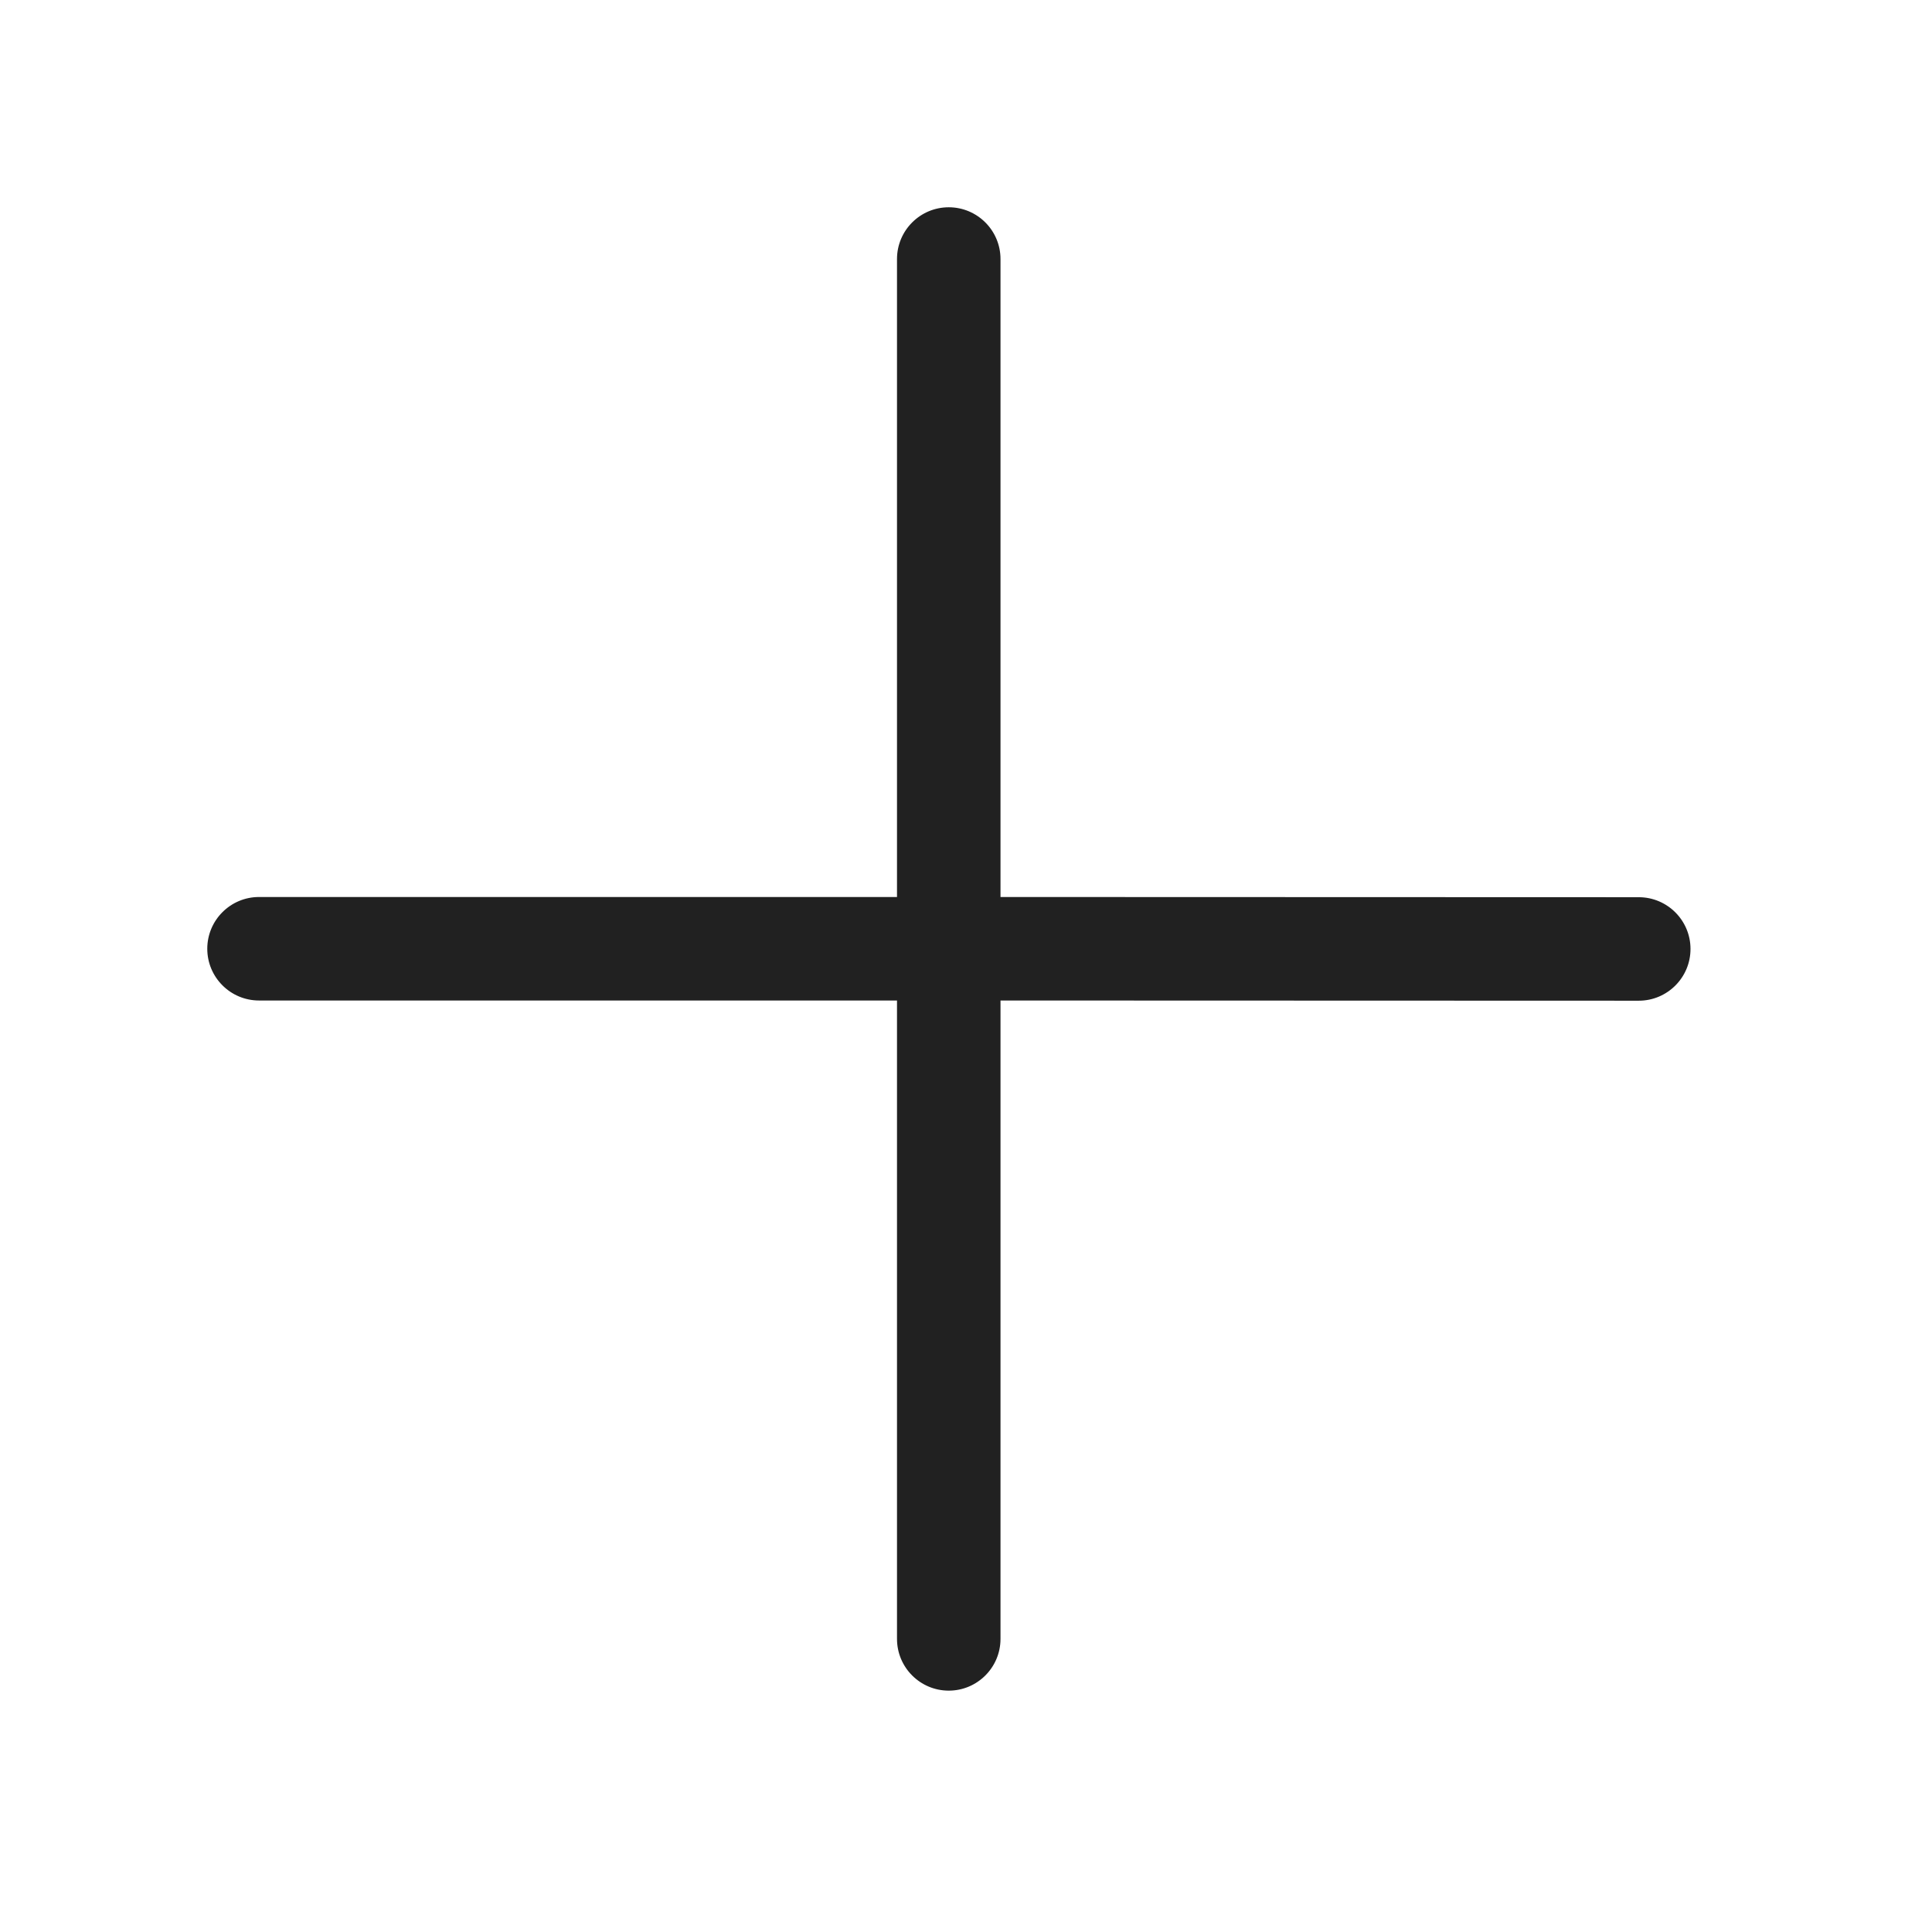
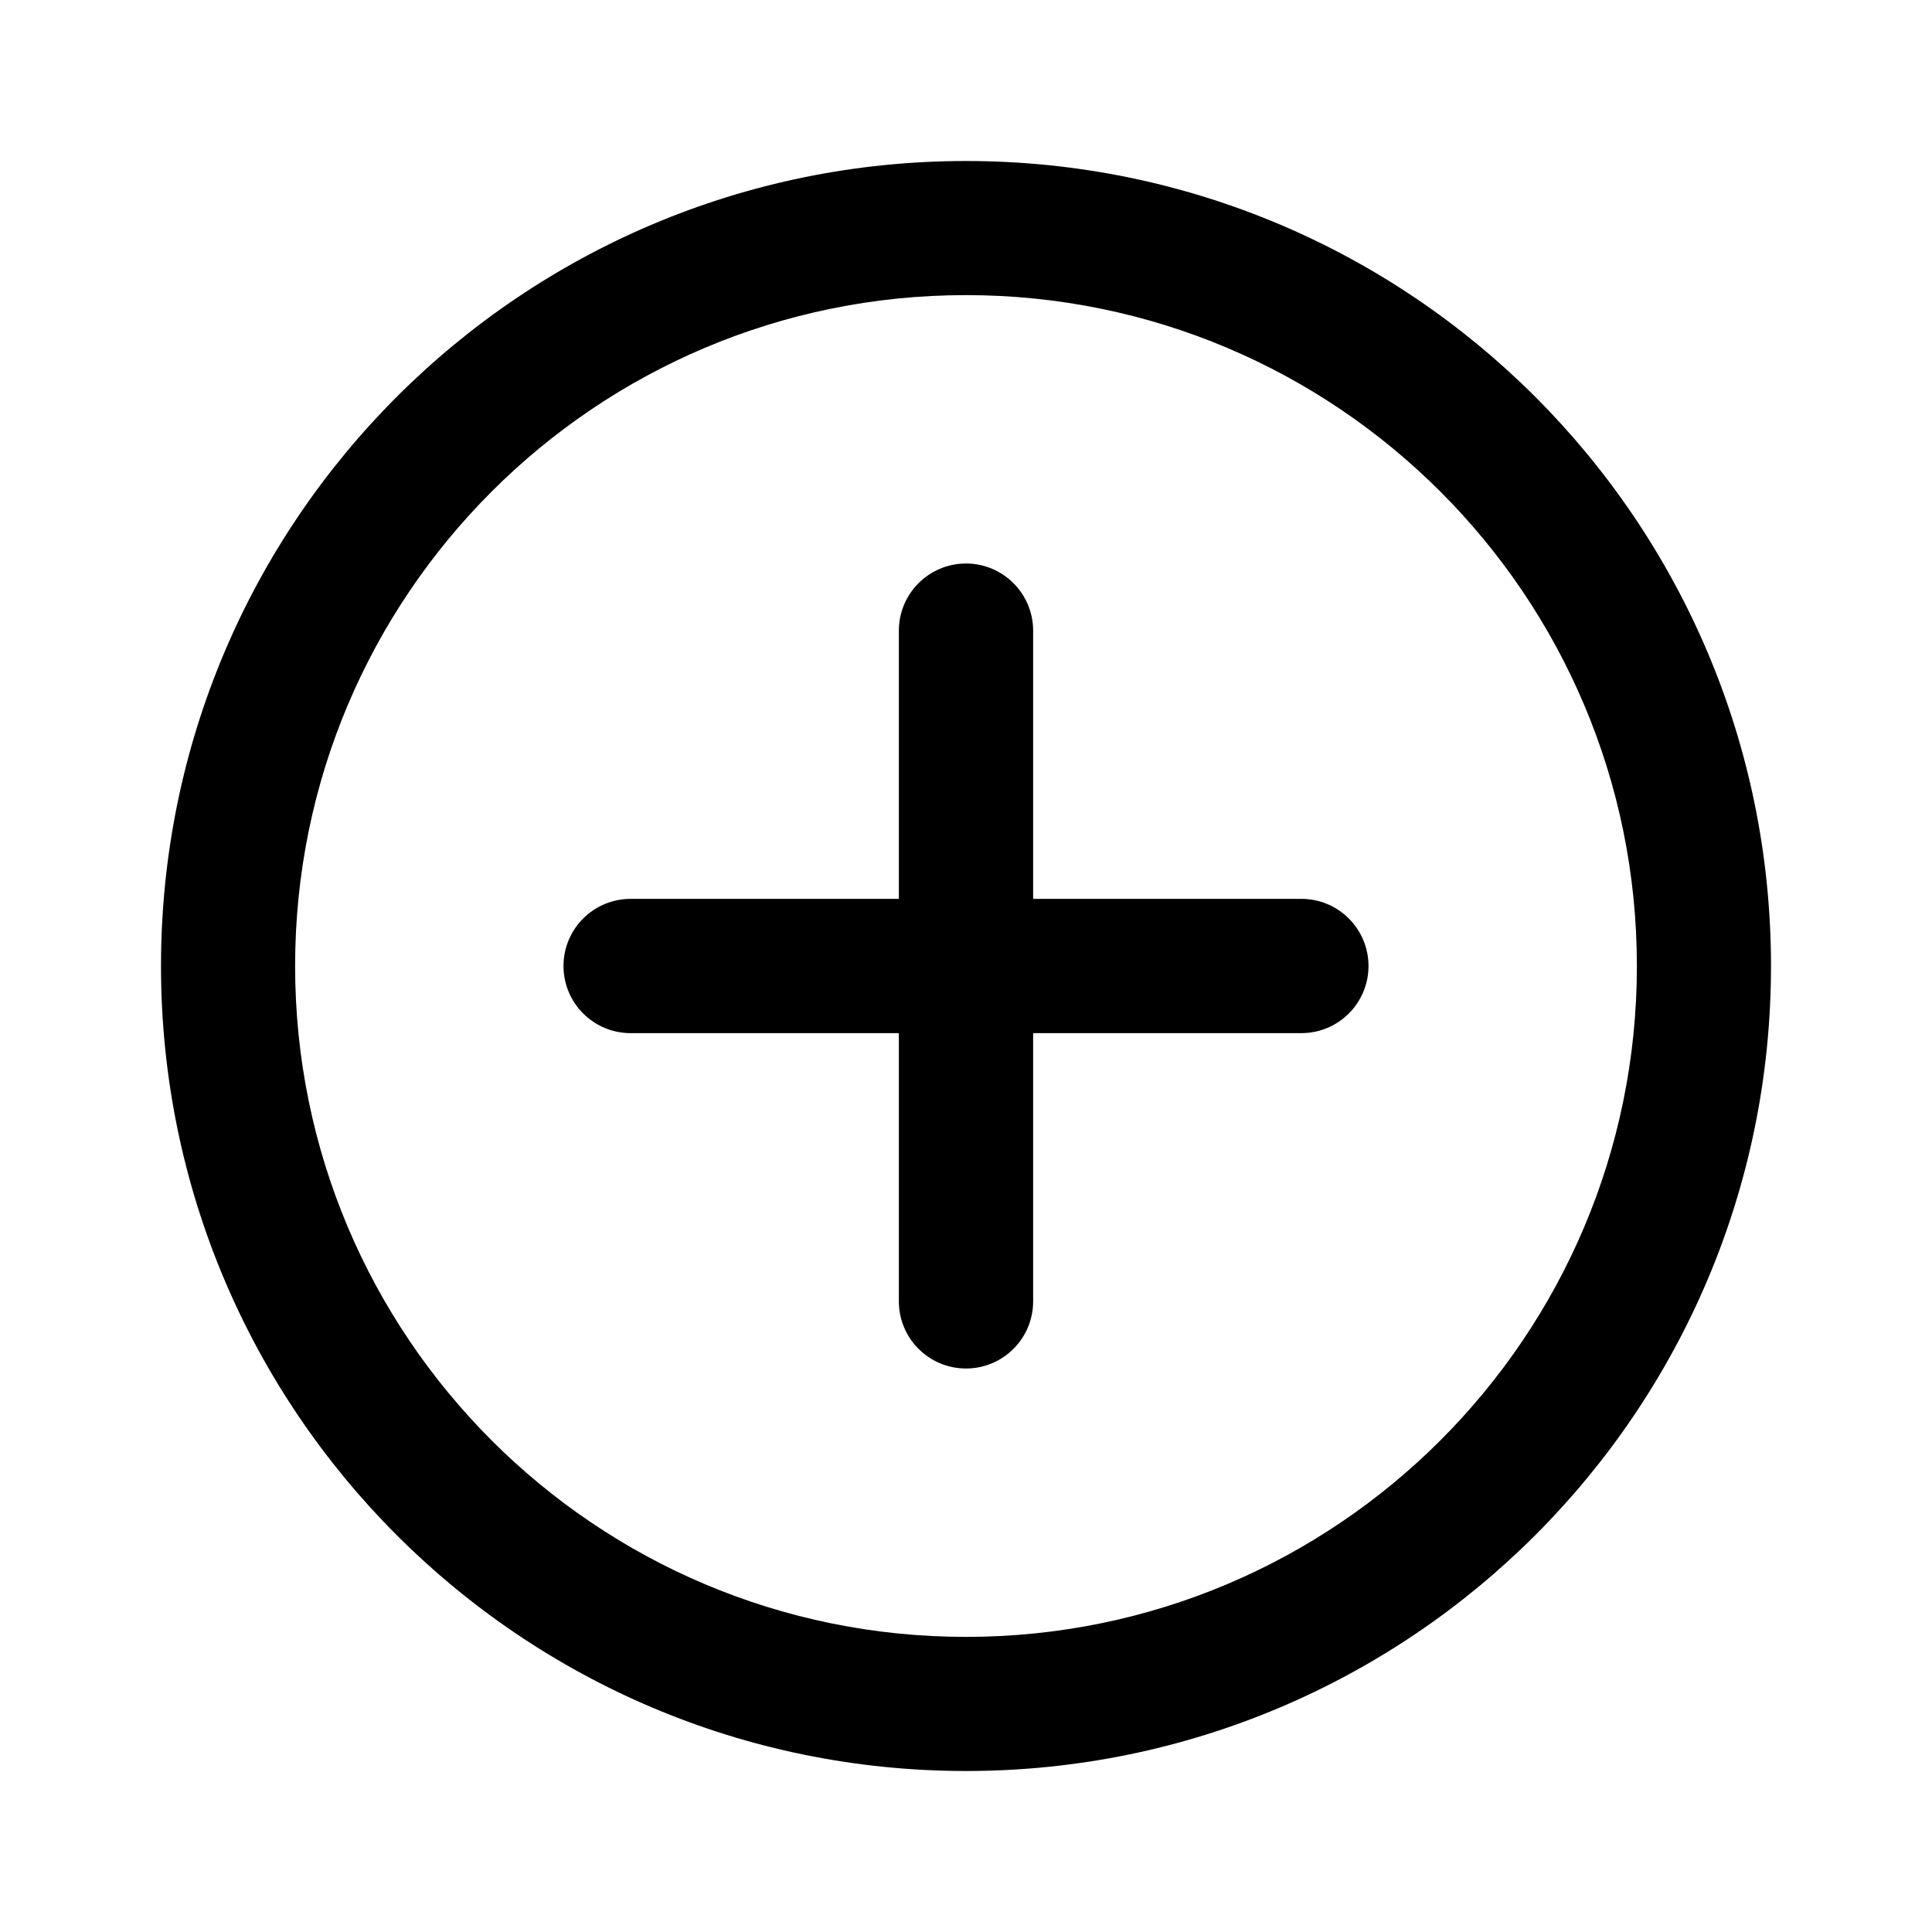
- <svg xmlns="http://www.w3.org/2000/svg" width="800px" height="800px" viewBox="0 0 28 28" version="1.1">
-   <g id="🔍-Product-Icons" stroke="none" stroke-width="1" fill="none" fill-rule="evenodd">
-     <g id="ic_fluent_add_28_regular" fill="#212121" fill-rule="nonzero">
-       <path d="M14.5,13 L14.5,3.754 C14.5,3.34 14.164,3.004 13.75,3.004 C13.336,3.004 13,3.34 13,3.754 L13,13 L3.754,13 C3.34,13 3.004,13.336 3.004,13.75 C3.004,14.164 3.34,14.5 3.754,14.5 L13,14.5 L13,23.752 C13,24.166 13.336,24.502 13.75,24.502 C14.164,24.502 14.5,24.166 14.5,23.752 L14.5,14.5 L23.75,14.503 C24.164,14.503 24.5,14.167 24.5,13.753 C24.5,13.339 24.164,13.003 23.75,13.003 L14.5,13 Z" id="🎨-Color">
- 
- </path>
-     </g>
-   </g>
+ <svg xmlns="http://www.w3.org/2000/svg" width="32" height="32" viewBox="0 0 12 12">
+   <path fill="currentColor" d="M6 3.5c.23 0 .417.187.417.417v1.666h1.666a.417.417 0 0 1 0 .834H6.417v1.666a.417.417 0 0 1-.834 0V6.417H3.917a.417.417 0 0 1 0-.834h1.666V3.917c0-.23.187-.417.417-.417M1 6a5 5 0 1 1 10 0A5 5 0 0 1 1 6m5-4.167a4.167 4.167 0 1 0 0 8.334a4.167 4.167 0 0 0 0-8.334" />
</svg>
